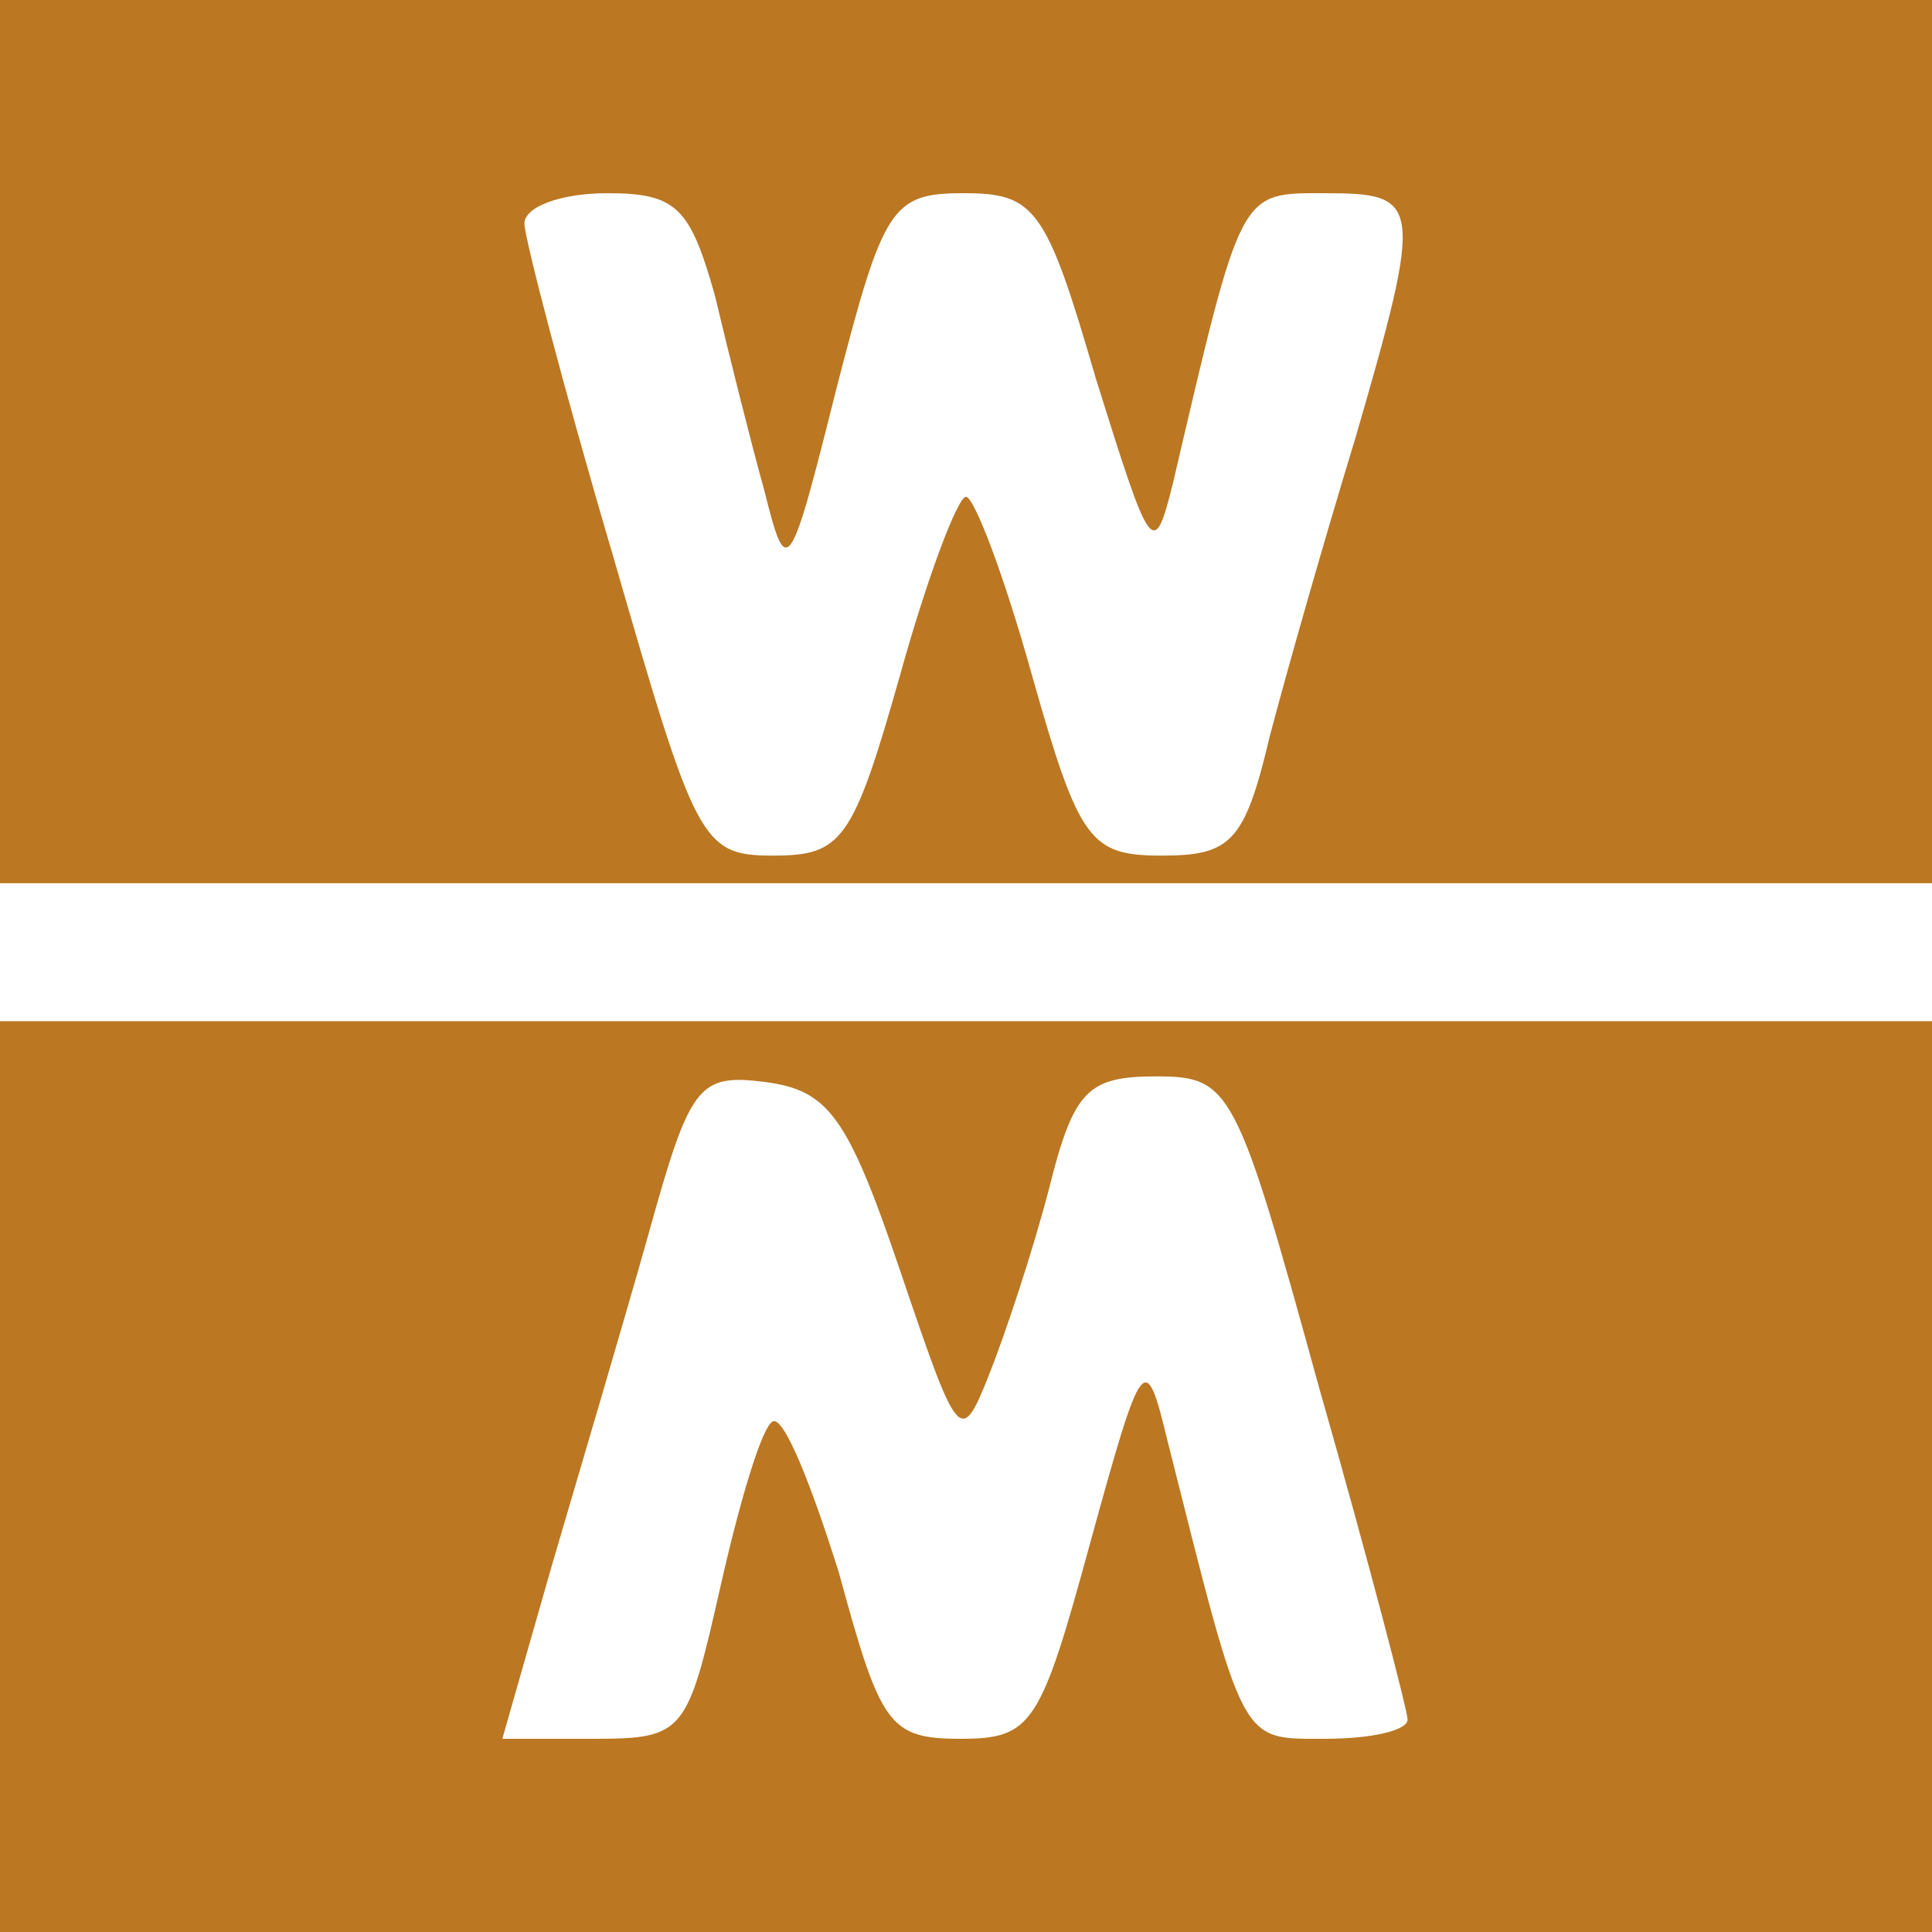
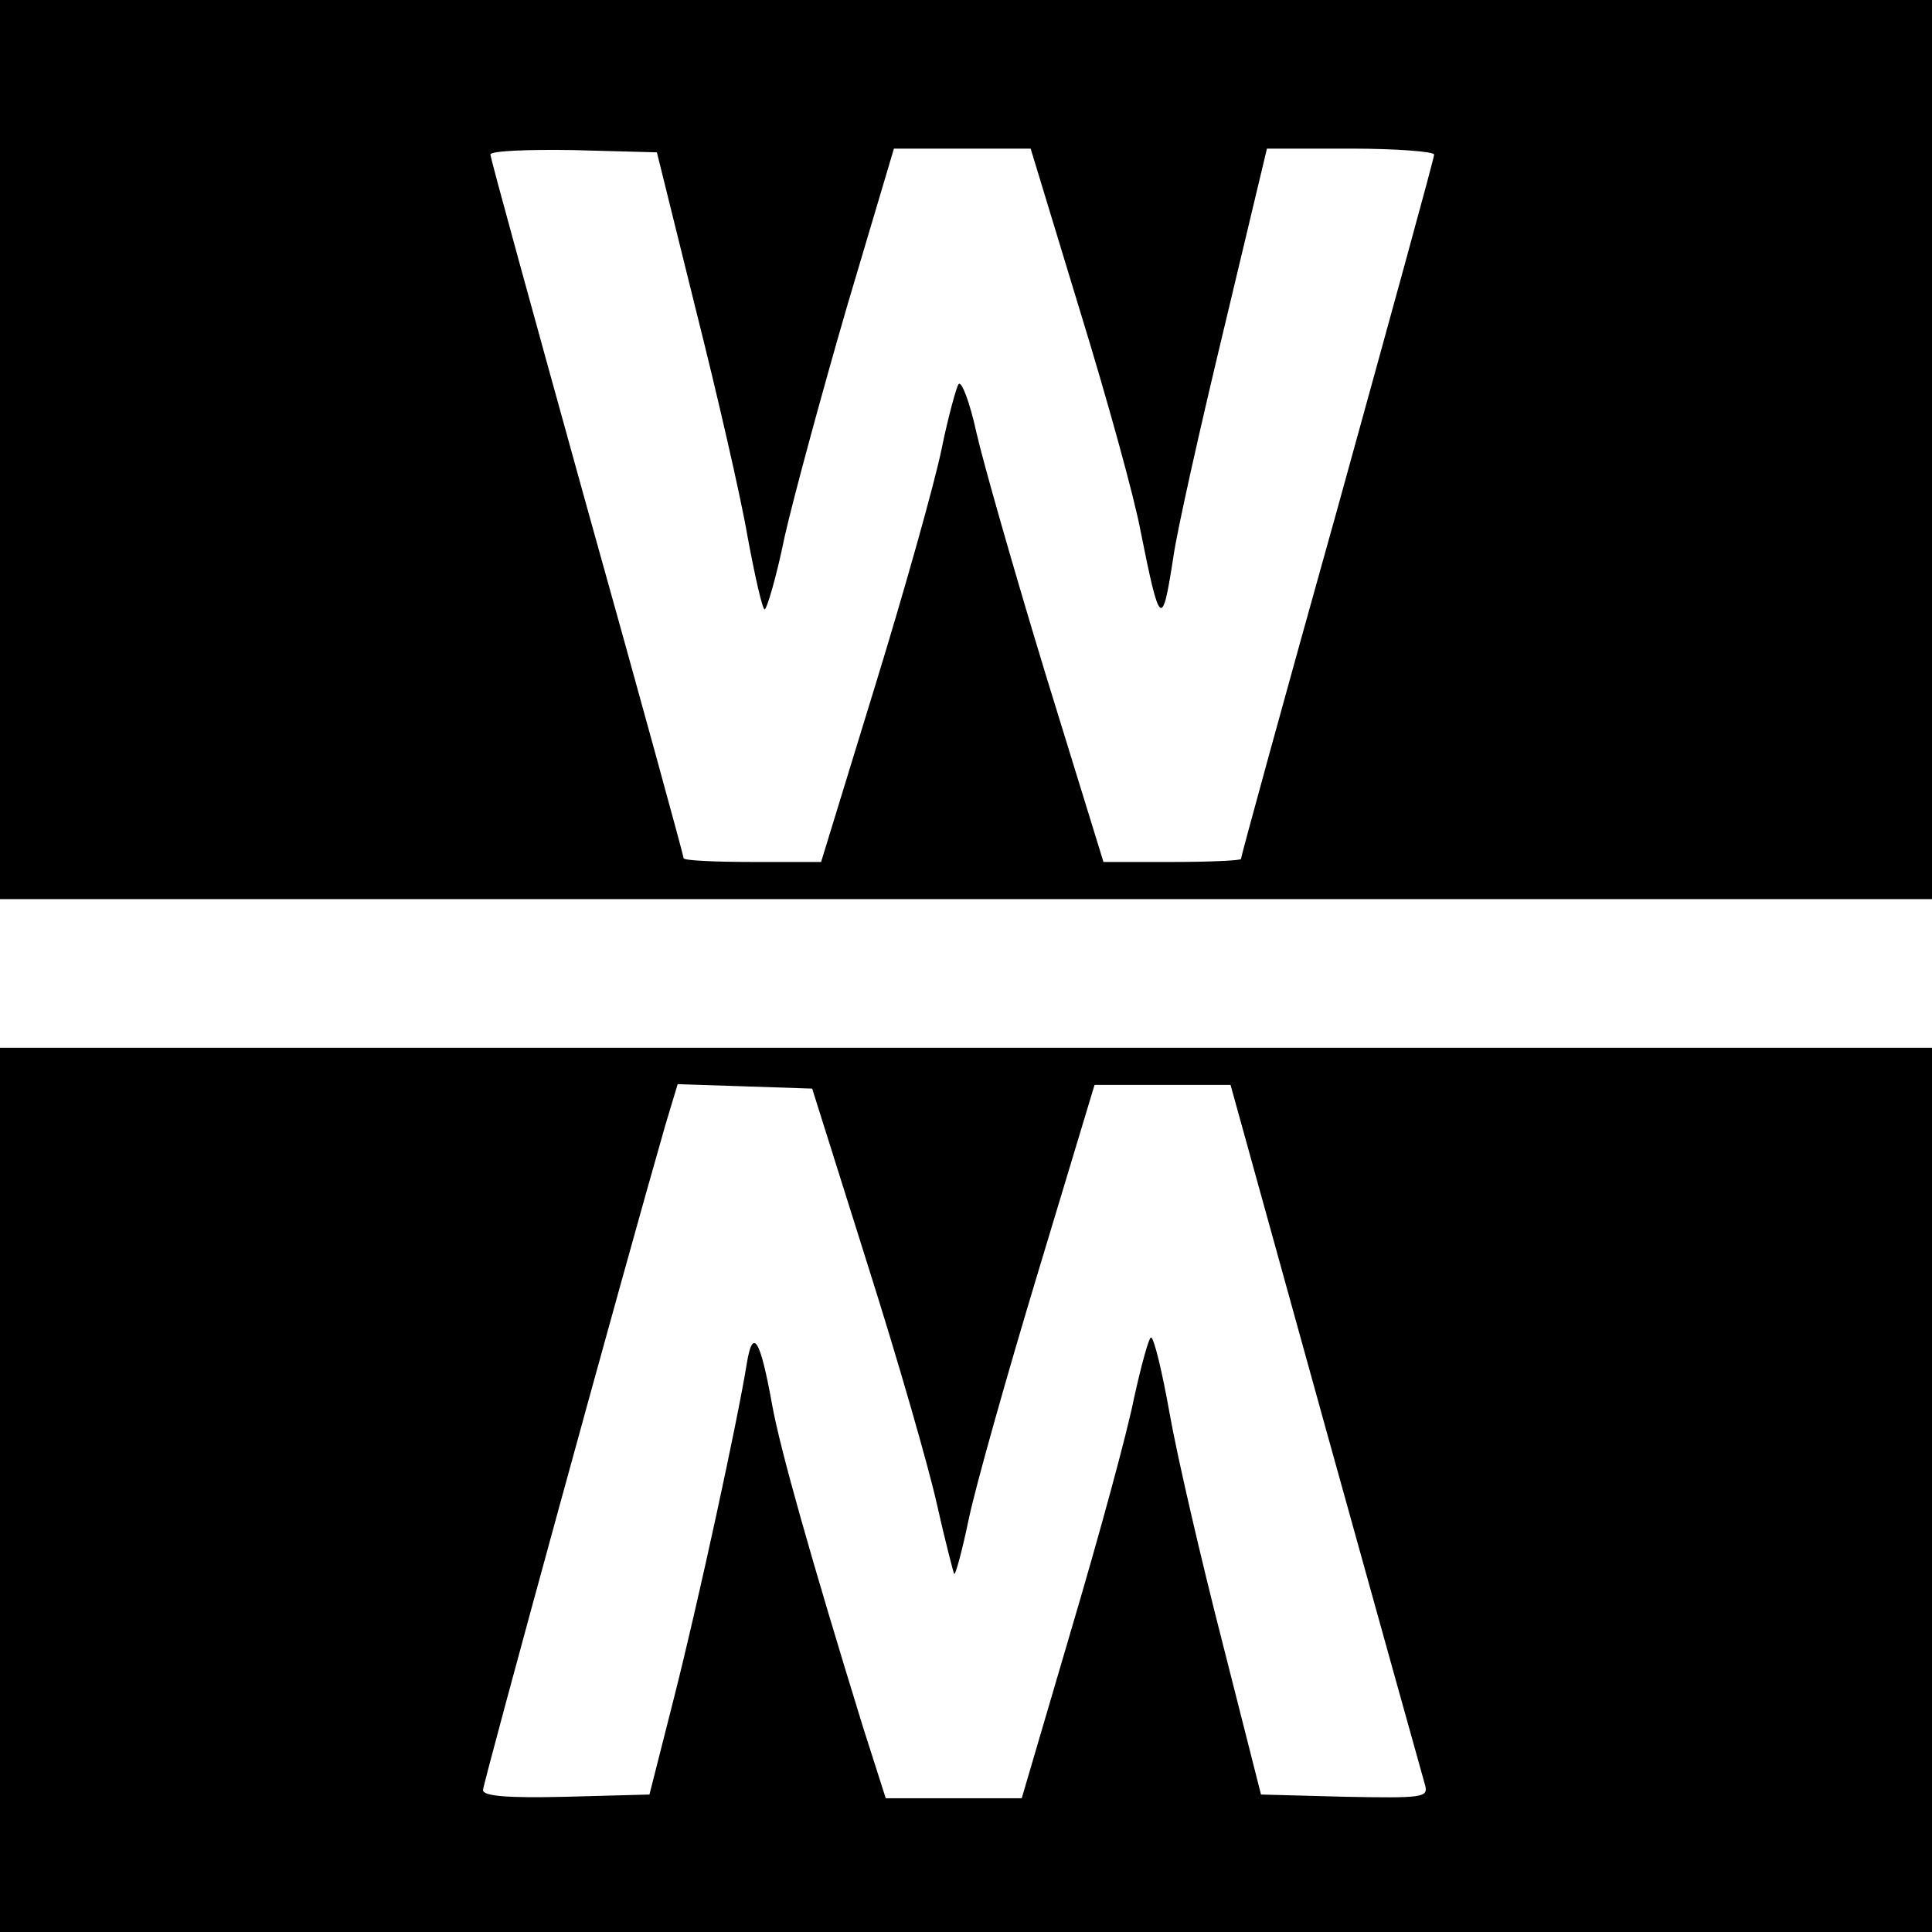
- <svg xmlns="http://www.w3.org/2000/svg" version="1.0" width="70pt" height="70pt" viewBox="0 0 70 70" preserveAspectRatio="xMidYMid meet">
-   <g transform="translate(0,70) scale(0.1,-0.1)" fill="#BB7722" stroke="none">
-     <path d="M0 540 l0 -160 350 0 350 0 0 160 0 160 -350 0 -350 0 0 -160z m259 53 c5 -21 13 -53 18 -71 8 -32 9 -31 26 37 17 66 20 71 46 71 26 0 30 -5 48 -67 20 -64 21 -66 28 -38 25 107 24 105 55 105 35 0 36 -3 11 -89 -11 -36 -25 -85 -31 -108 -9 -38 -14 -43 -39 -43 -26 0 -30 5 -47 65 -10 36 -21 65 -24 65 -3 0 -14 -29 -24 -65 -17 -60 -21 -65 -46 -65 -26 0 -28 5 -58 109 -18 61 -32 115 -32 120 0 6 13 11 30 11 25 0 30 -5 39 -37z" />
-     <path d="M0 165 l0 -165 350 0 350 0 0 165 0 165 -350 0 -350 0 0 -165z m326 75 c21 -62 22 -64 32 -39 6 15 16 45 22 68 9 36 14 41 39 41 27 0 29 -4 59 -113 18 -63 32 -117 32 -120 0 -4 -13 -7 -30 -7 -31 0 -29 -3 -57 108 -8 33 -9 32 -28 -37 -18 -66 -21 -71 -47 -71 -26 0 -29 5 -44 60 -10 32 -20 57 -24 55 -4 -2 -12 -29 -19 -60 -12 -53 -13 -55 -46 -55 l-33 0 18 63 c10 34 26 88 35 120 15 54 18 58 42 55 23 -3 30 -12 49 -68z" />
+ <svg xmlns="http://www.w3.org/2000/svg" version="1.0" width="260pt" height="260pt" viewBox="0 0 260 260" preserveAspectRatio="xMidYMid meet">
+   <g transform="translate(0,260) scale(0.1,-0.1)" fill="#000000" stroke="none">
+     <path d="M0 1995 l0 -605 1300 0 1300 0 0 605 0 605 -1300 0 -1300 0 0 -605z m936 190 c29 -115 61 -254 70 -307 10 -54 20 -98 23 -98 3 0 16 44 27 98 12 53 50 193 84 310 l63 212 92 0 92 0 66 -217 c37 -120 74 -254 82 -298 26 -130 29 -132 44 -35 5 36 36 174 68 307 l58 243 113 0 c61 0 112 -4 112 -8 0 -5 -59 -219 -130 -476 -72 -257 -130 -469 -130 -472 0 -2 -42 -4 -92 -4 l-93 0 -78 253 c-42 138 -84 285 -93 325 -9 41 -20 70 -24 65 -3 -4 -14 -44 -23 -88 -9 -44 -49 -187 -89 -317 l-73 -238 -92 0 c-51 0 -93 2 -93 5 0 3 -58 215 -130 472 -71 256 -130 470 -130 475 0 5 50 7 112 6 l112 -3 52 -210z" />
+     <path d="M0 595 l0 -595 1300 0 1300 0 0 595 0 595 -1300 0 -1300 0 0 -595z m1167 305 c41 -129 83 -275 94 -325 11 -49 22 -91 23 -93 2 -2 11 32 20 75 9 43 51 192 93 331 l76 252 92 0 91 0 128 -462 c71 -255 131 -471 134 -481 4 -16 -4 -17 -108 -15 l-113 3 -52 205 c-29 113 -61 251 -71 308 -10 56 -21 102 -25 102 -3 0 -13 -37 -23 -82 -9 -46 -47 -185 -84 -310 l-67 -228 -92 0 -91 0 -31 97 c-69 224 -111 372 -122 433 -16 89 -26 104 -34 55 -12 -75 -65 -320 -98 -450 l-33 -130 -112 -3 c-80 -2 -112 1 -112 9 0 9 189 699 246 897 l16 53 91 -3 90 -3 74 -235z" />
  </g>
</svg>
